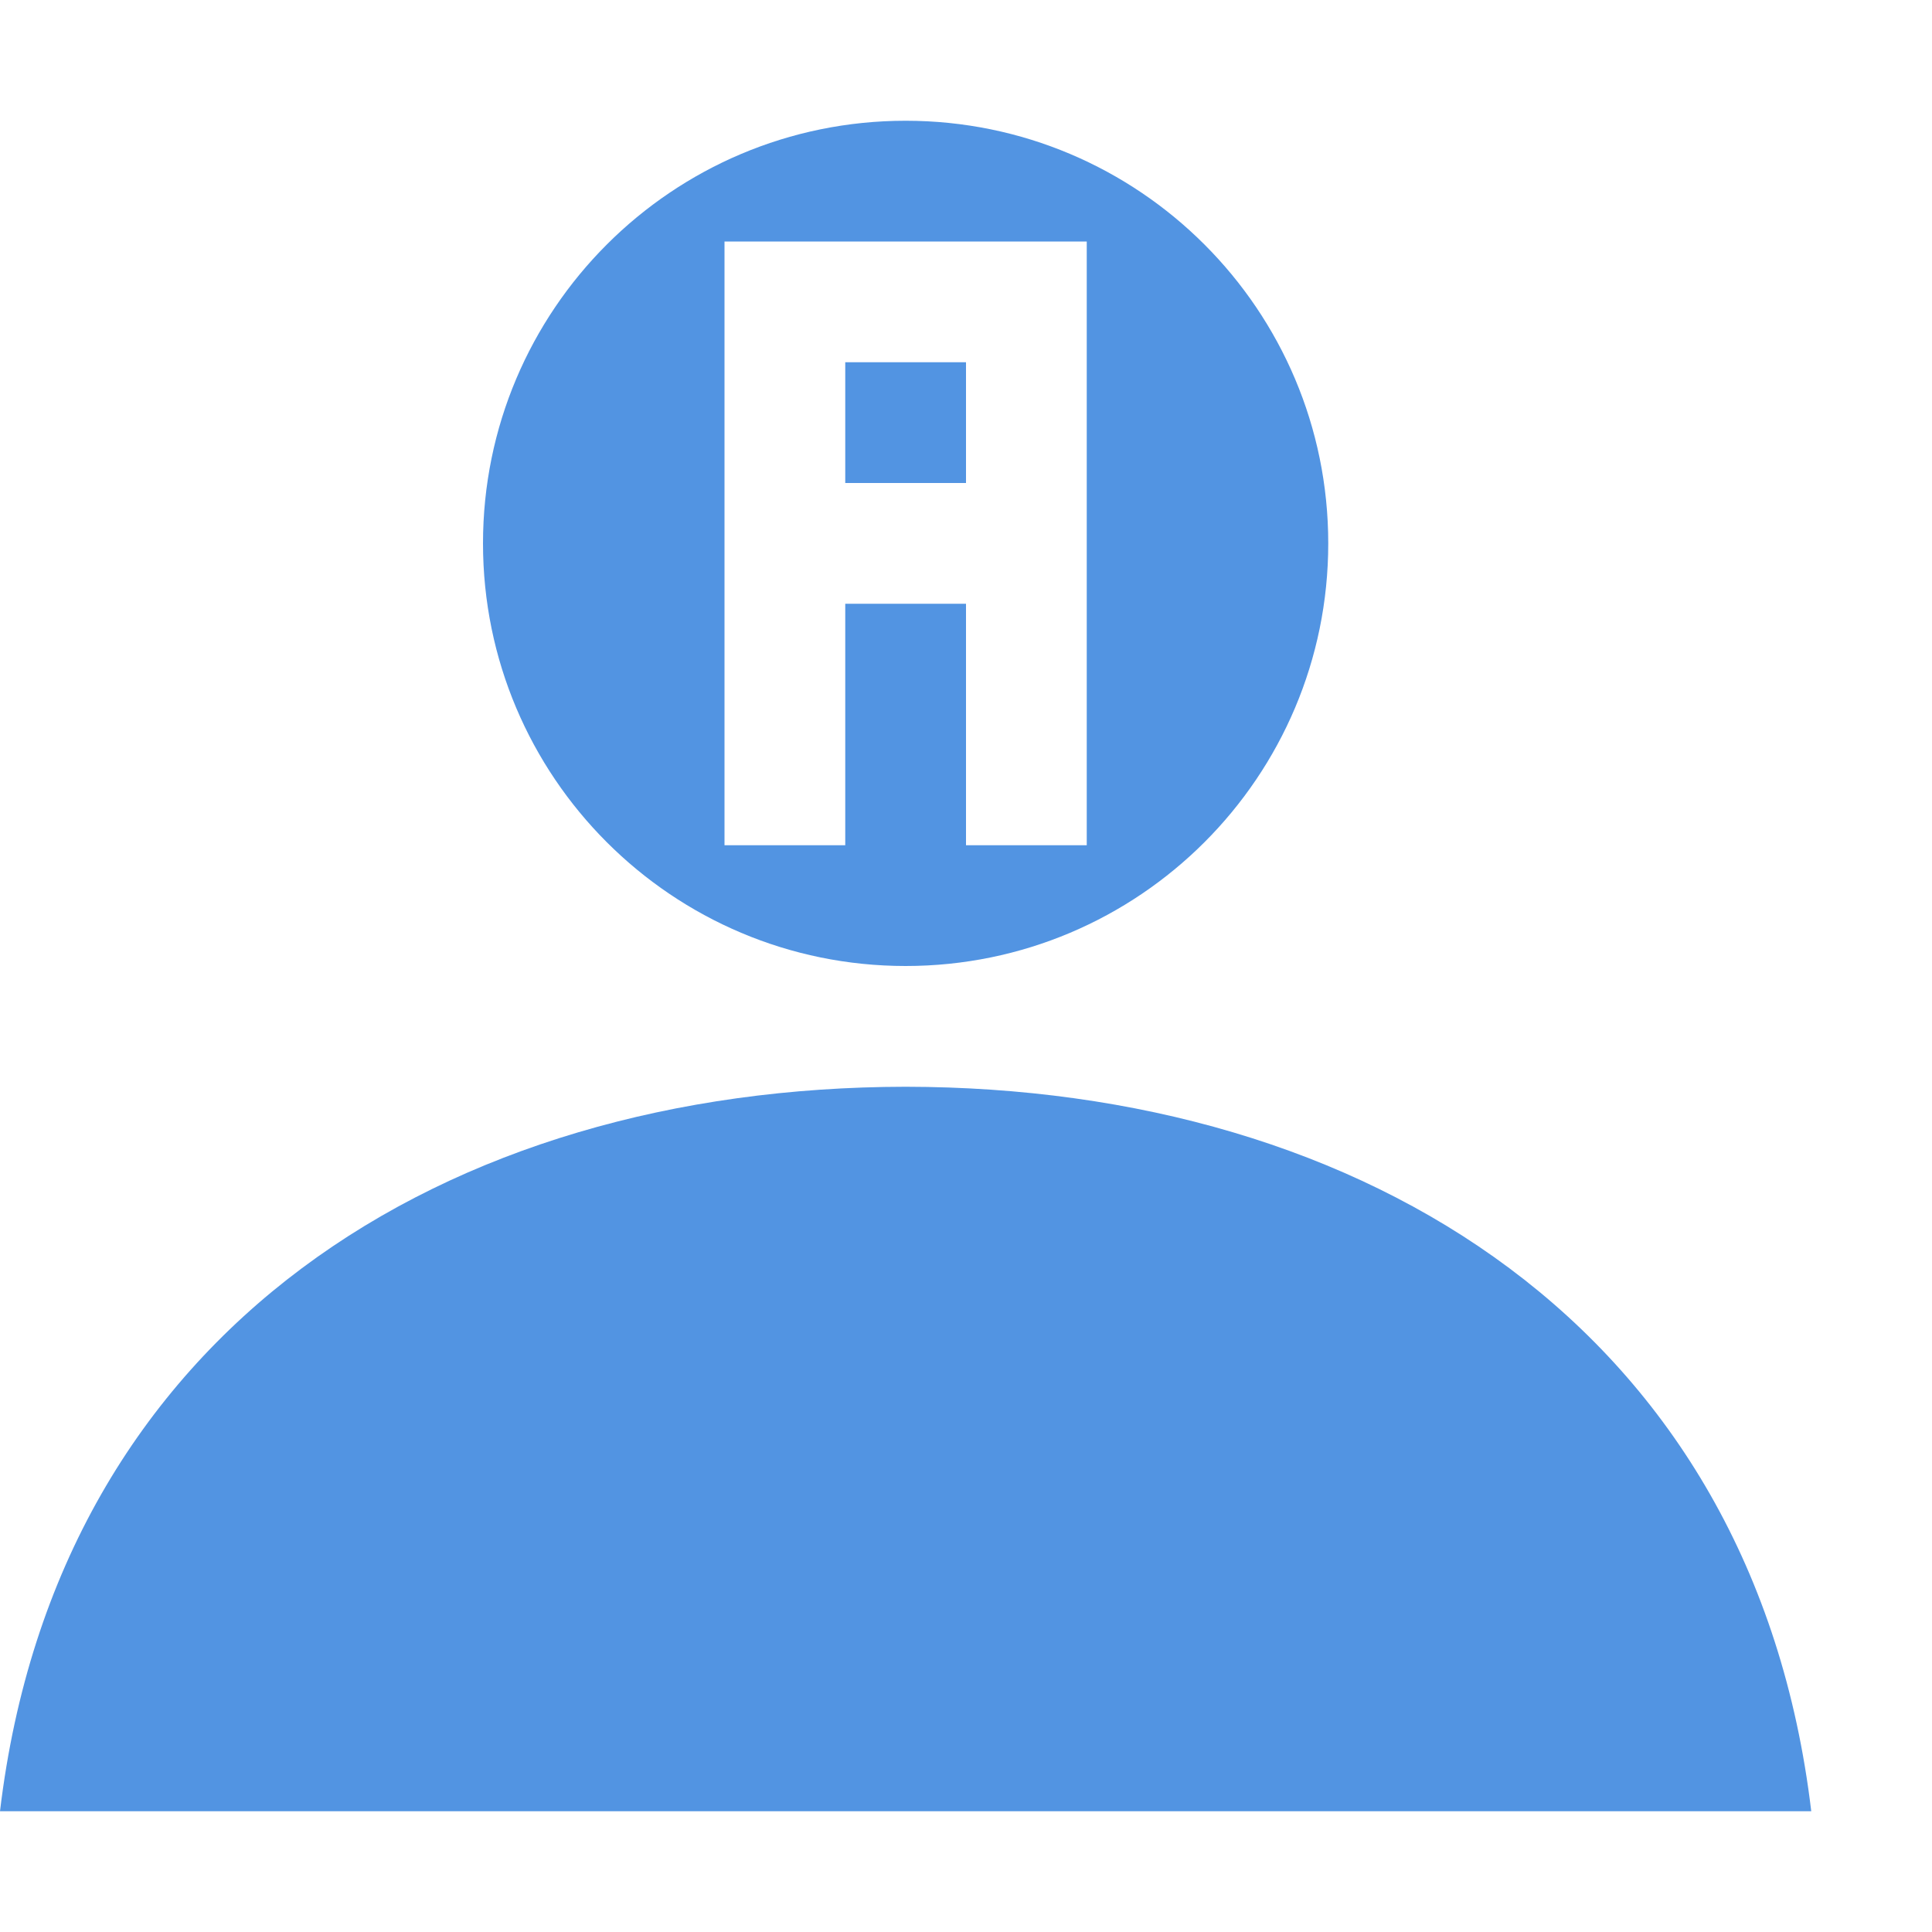
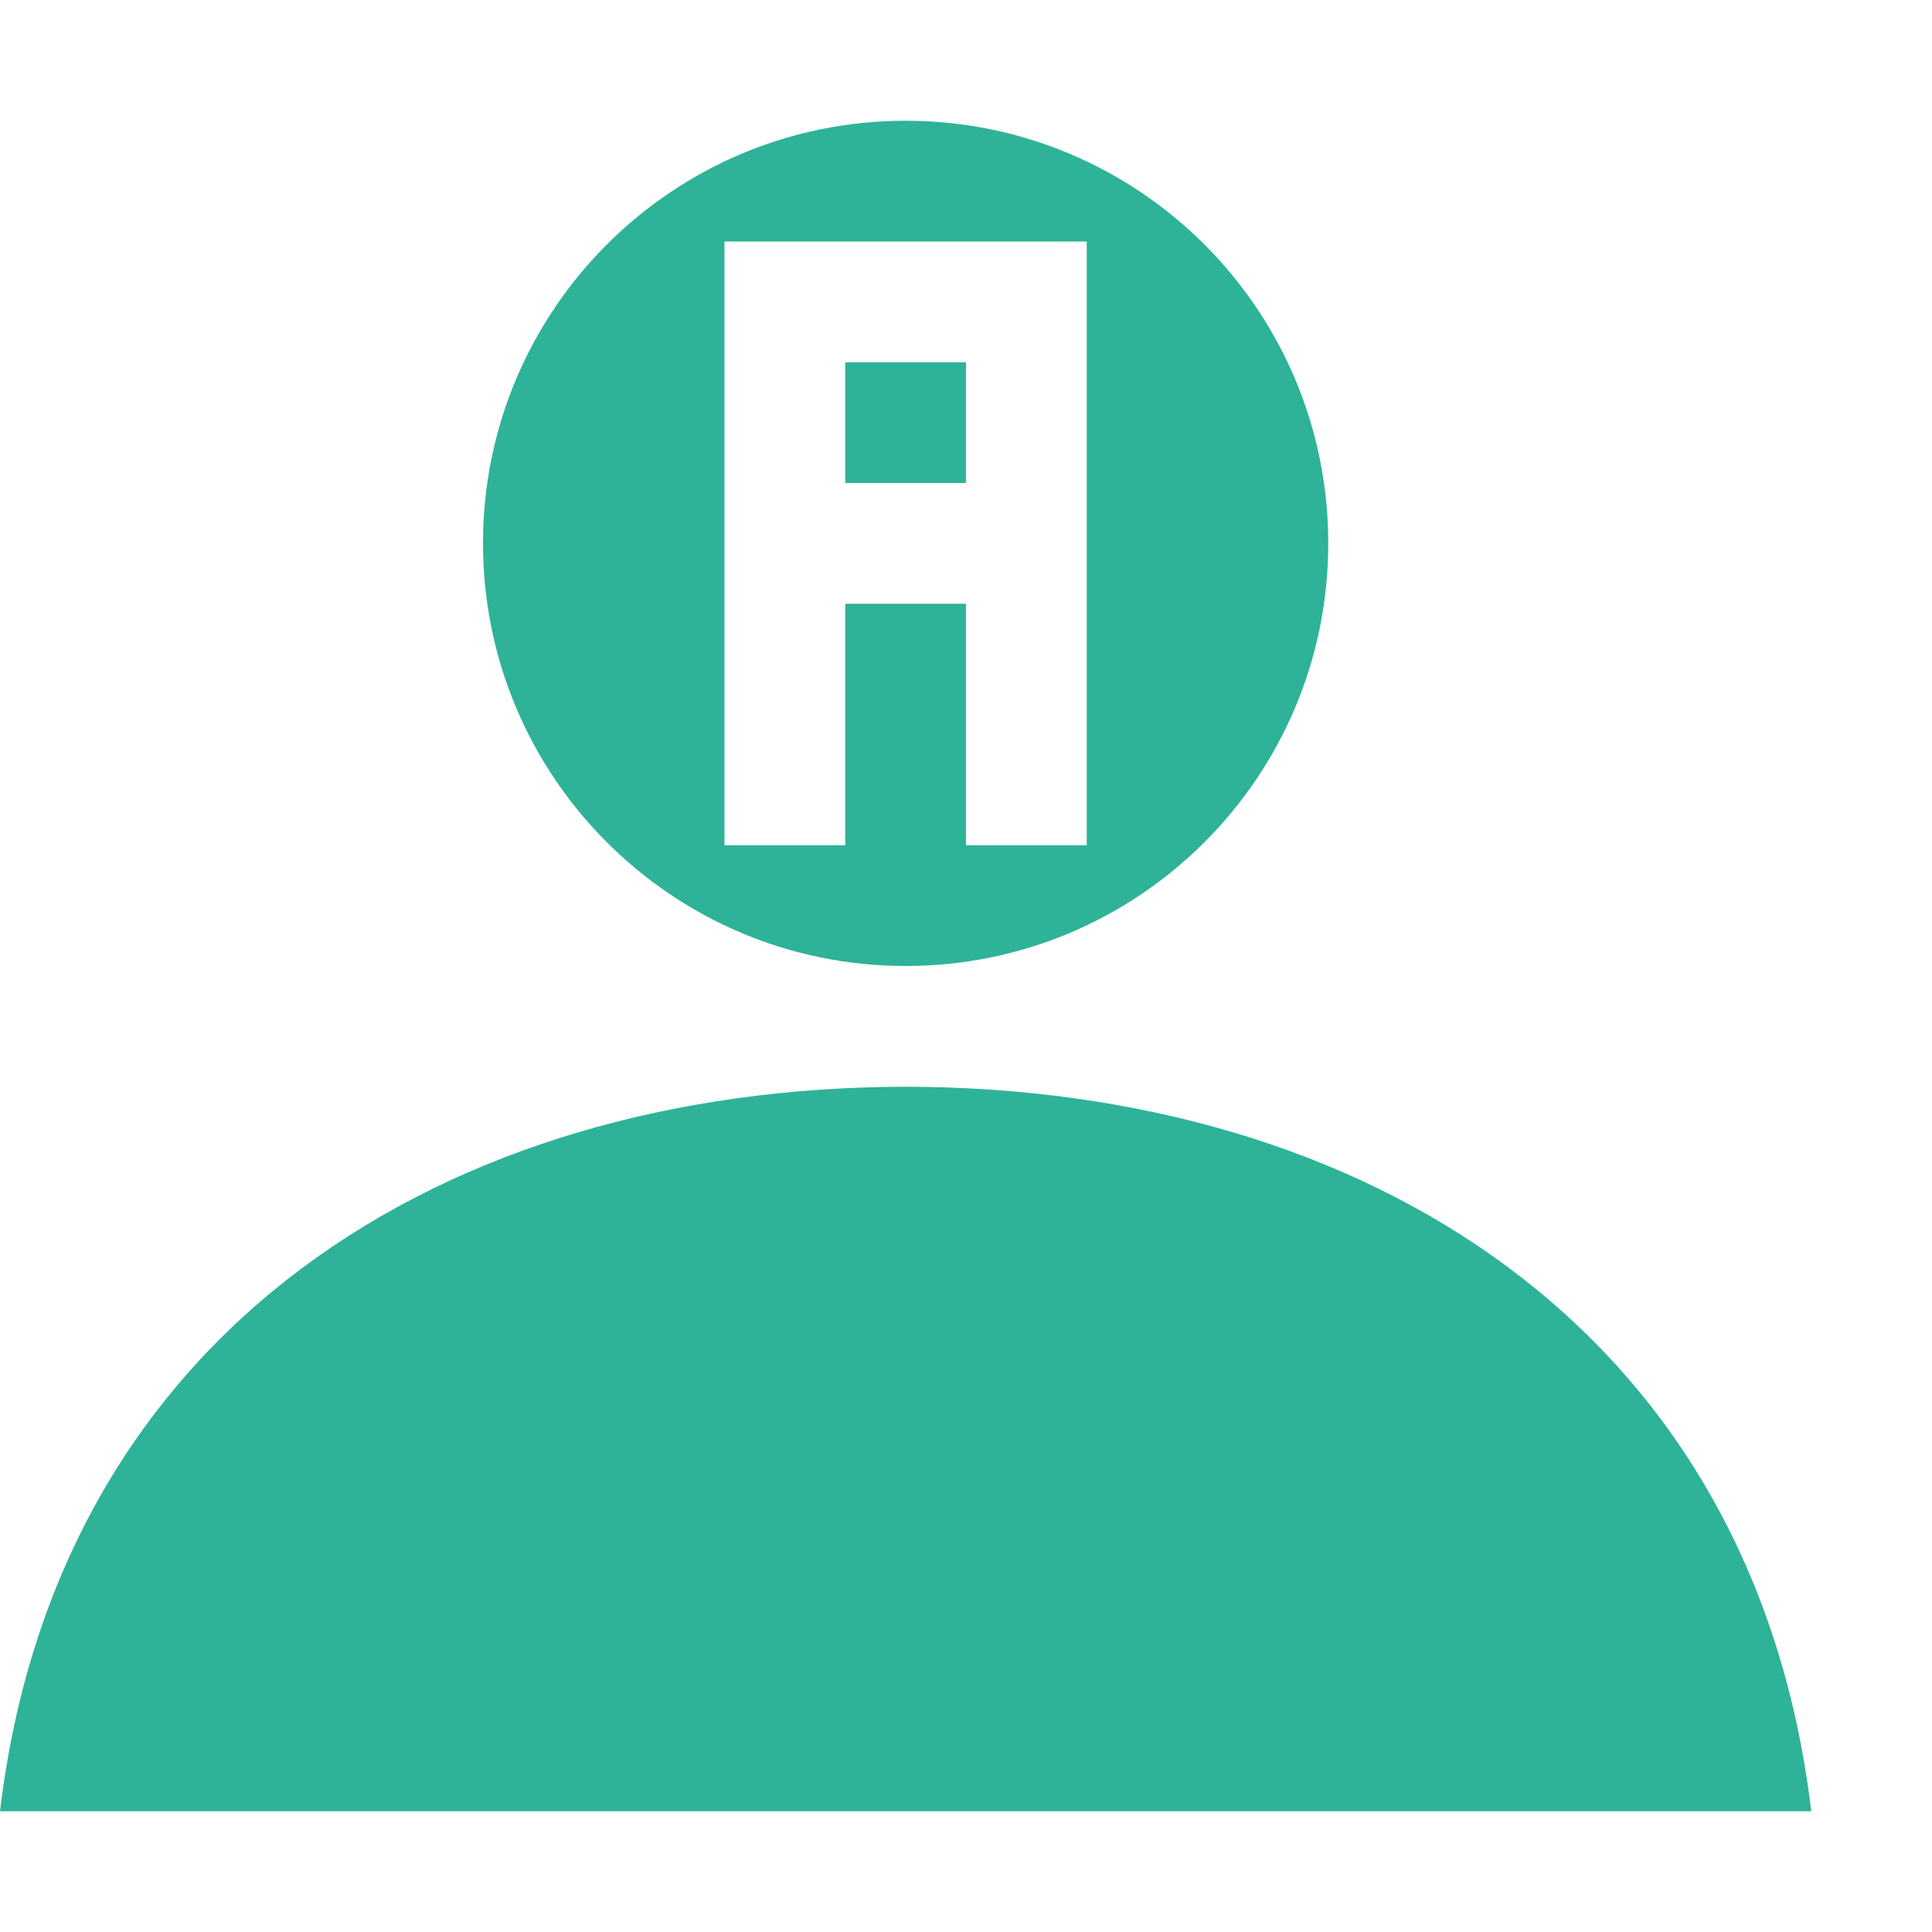
<svg xmlns="http://www.w3.org/2000/svg" height="16" width="16" version="1.1" id="svg2" viewBox="0 0 16 16">
  <defs id="defs18" />
-   <path style="opacity:1;fill:#5294e2;fill-opacity:1" d="M 7.5 1 C 5.567 1 4 2.567 4 4.5 C 4 6.433 5.567 8 7.5 8 C 9.433 8 11 6.433 11 4.5 C 11 2.567 9.433 1 7.5 1 z M 6 2 L 8 2 L 9 2 L 9 3 L 9 4 L 9 5 L 9 7 L 8 7 L 8 5 L 7 5 L 7 7 L 6 7 L 6 5 L 6 4 L 6 3 L 6 2 z M 7 3 L 7 4 L 8 4 L 8 3 L 7 3 z " id="path4307" />
-   <path id="path4150" d="M 7.5,9 C 3.689,9.005 0.476,11.004 0,15 l 7.5,0 7.5,0 C 14.524,11.004 11.311,9.005 7.5,9 Z" style="opacity:1;fill:#5294e2;fill-opacity:1" />
+   <path style="opacity:1;fill:#2eb398;fill-opacity:1" d="M 7.5 1 C 5.567 1 4 2.567 4 4.5 C 4 6.433 5.567 8 7.5 8 C 9.433 8 11 6.433 11 4.5 C 11 2.567 9.433 1 7.5 1 z M 6 2 L 8 2 L 9 2 L 9 3 L 9 4 L 9 5 L 9 7 L 8 7 L 8 5 L 7 5 L 7 7 L 6 7 L 6 5 L 6 4 L 6 3 L 6 2 z M 7 3 L 7 4 L 8 4 L 8 3 L 7 3 z " id="path4307" />
+   <path id="path4150" d="M 7.5,9 C 3.689,9.005 0.476,11.004 0,15 l 7.5,0 7.5,0 C 14.524,11.004 11.311,9.005 7.5,9 Z" style="opacity:1;fill:#2eb398;fill-opacity:1" />
</svg>
